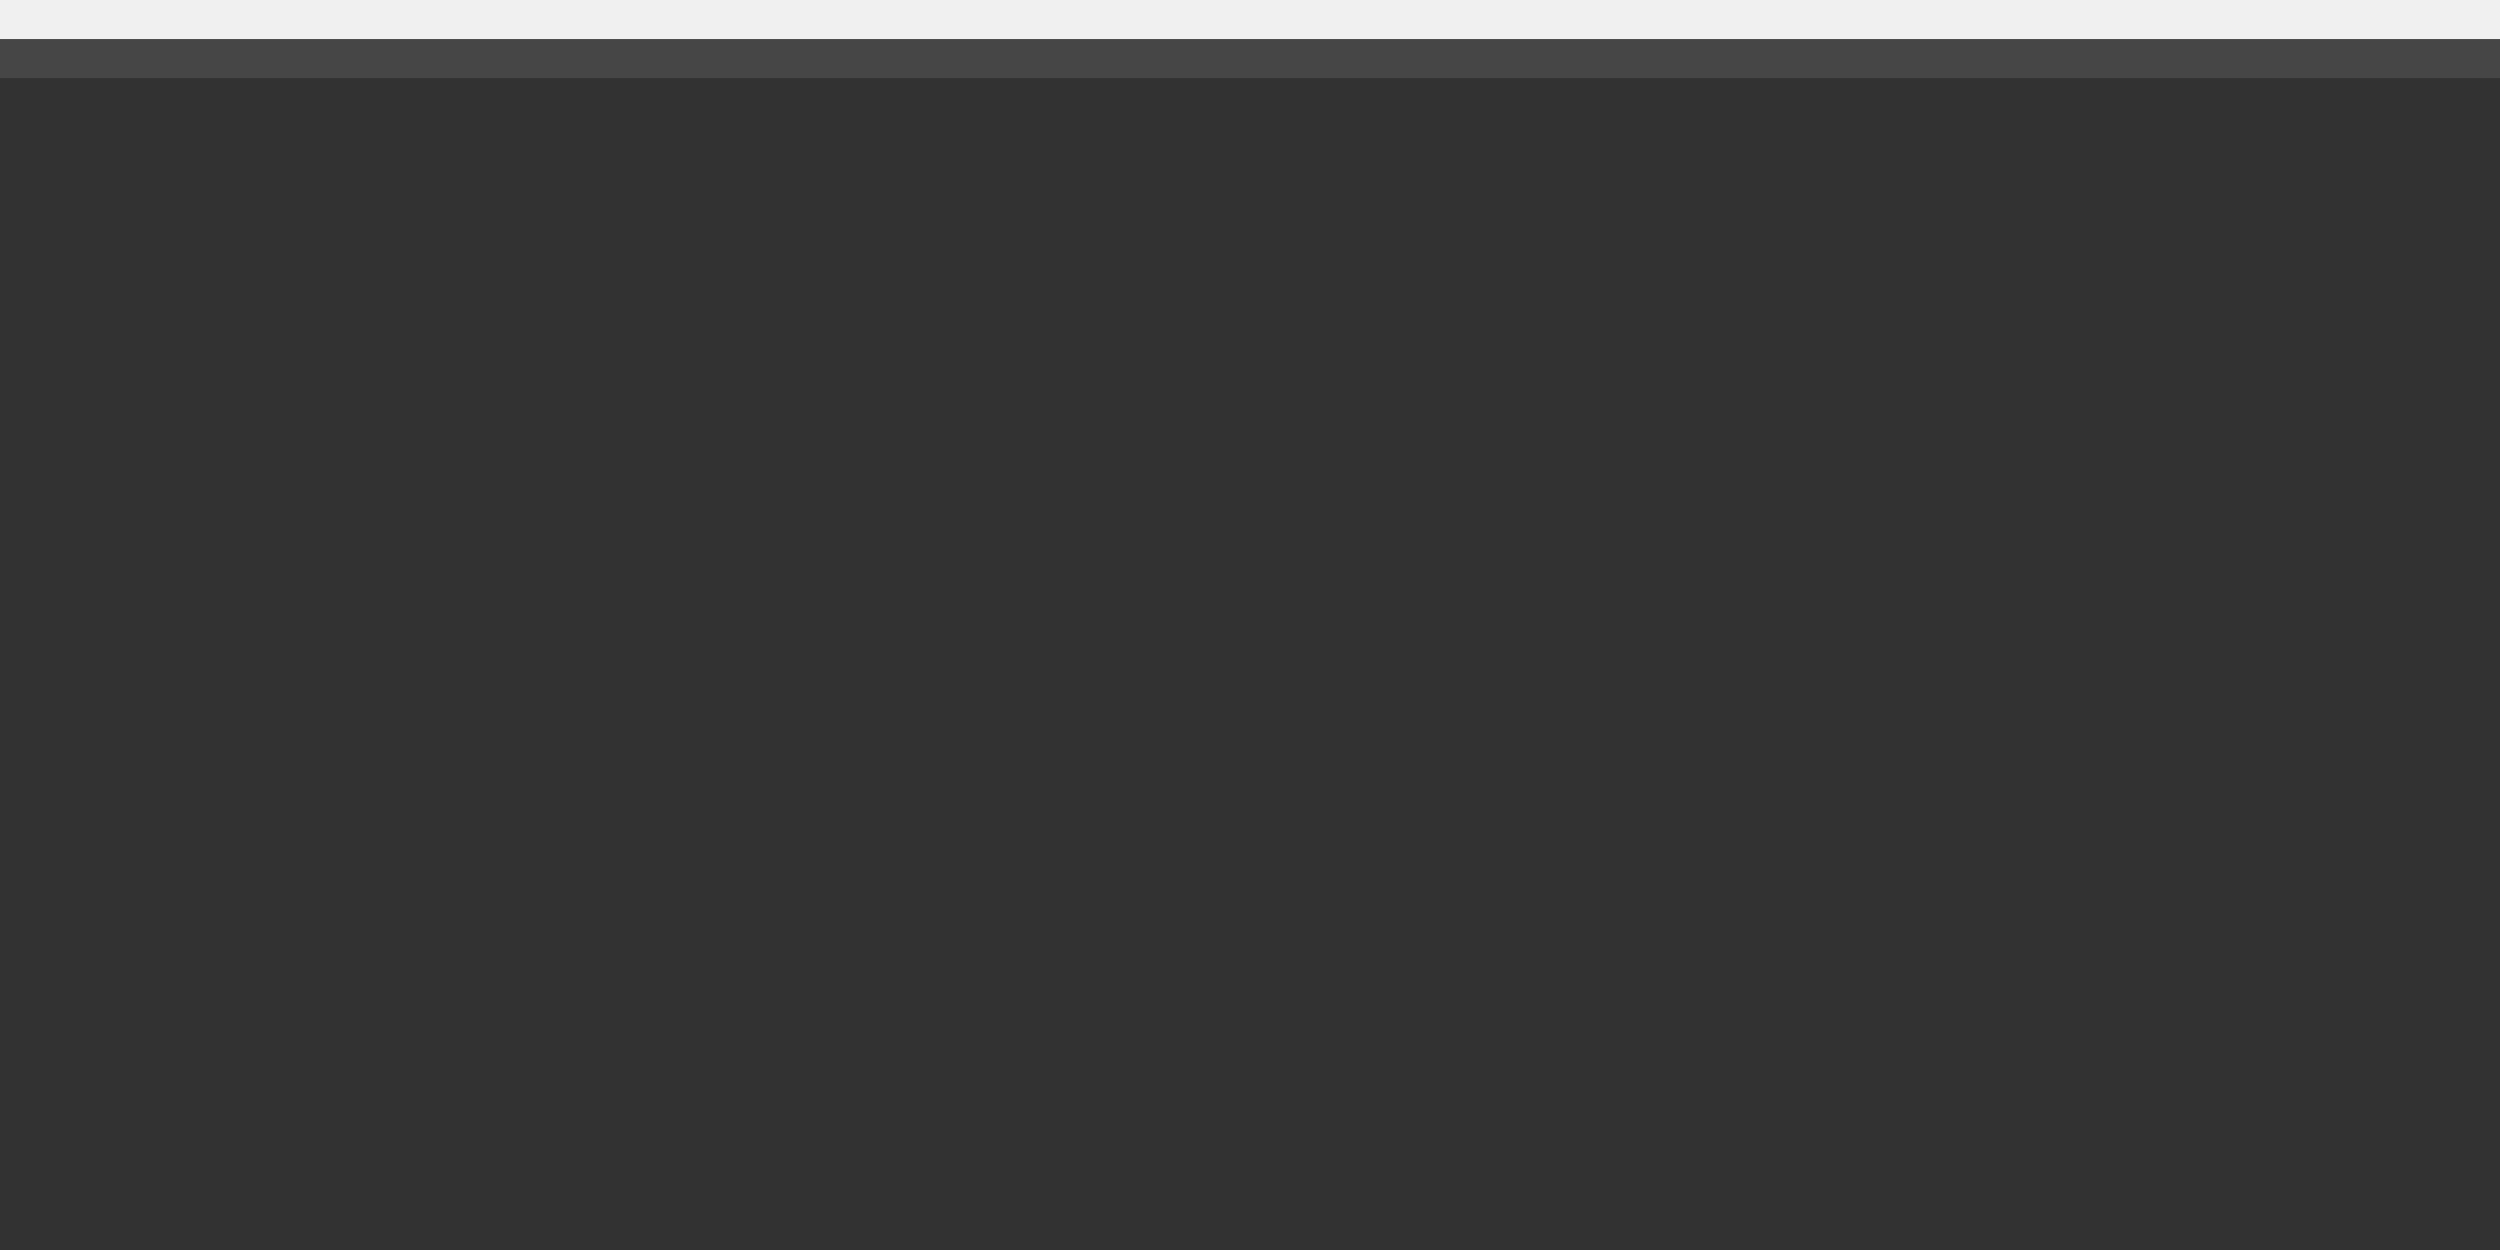
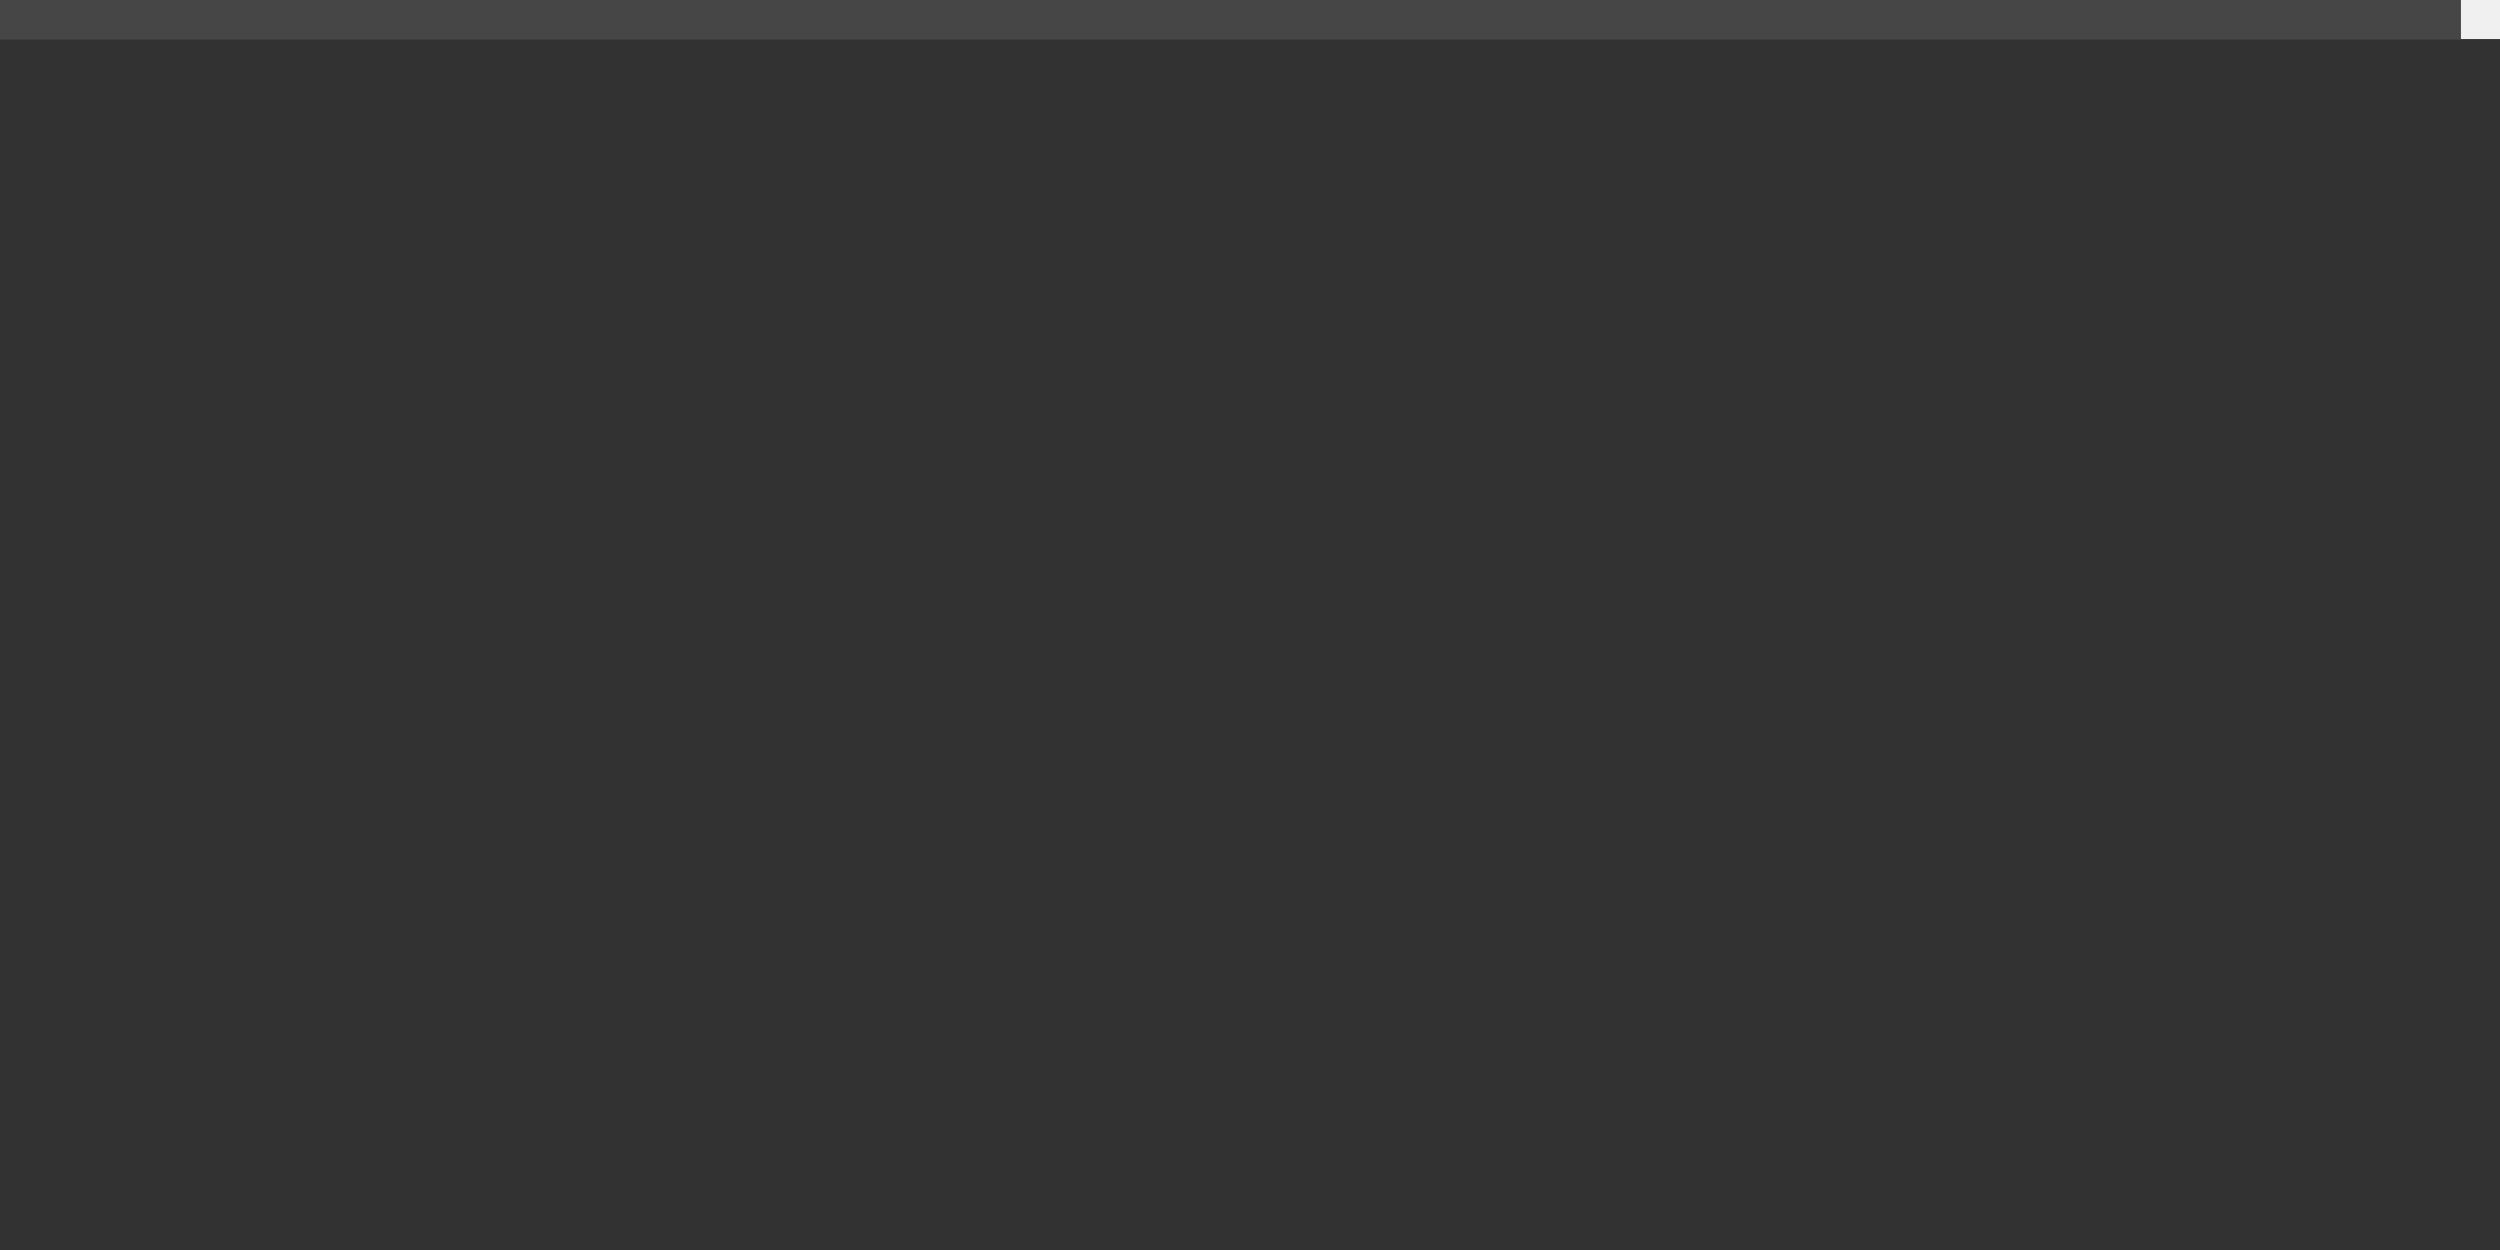
- <svg xmlns="http://www.w3.org/2000/svg" width="64" height="32" viewBox="0 -1 64 32">
-   <rect width="64" height="32" fill="#323232" />
-   <rect width="64" height="1" fill="#FFFFFF" fill-opacity="0.1" />
+ <svg xmlns="http://www.w3.org/2000/svg" width="64" height="32" viewBox="0 0 64 32">
+   <rect y="1" width="64" height="31" fill="#323232" />
+   <rect width="63" height="1" fill="#323232" />
+   <rect width="63" height="1" fill="#FFFFFF" fill-opacity="0.1" />
</svg>
